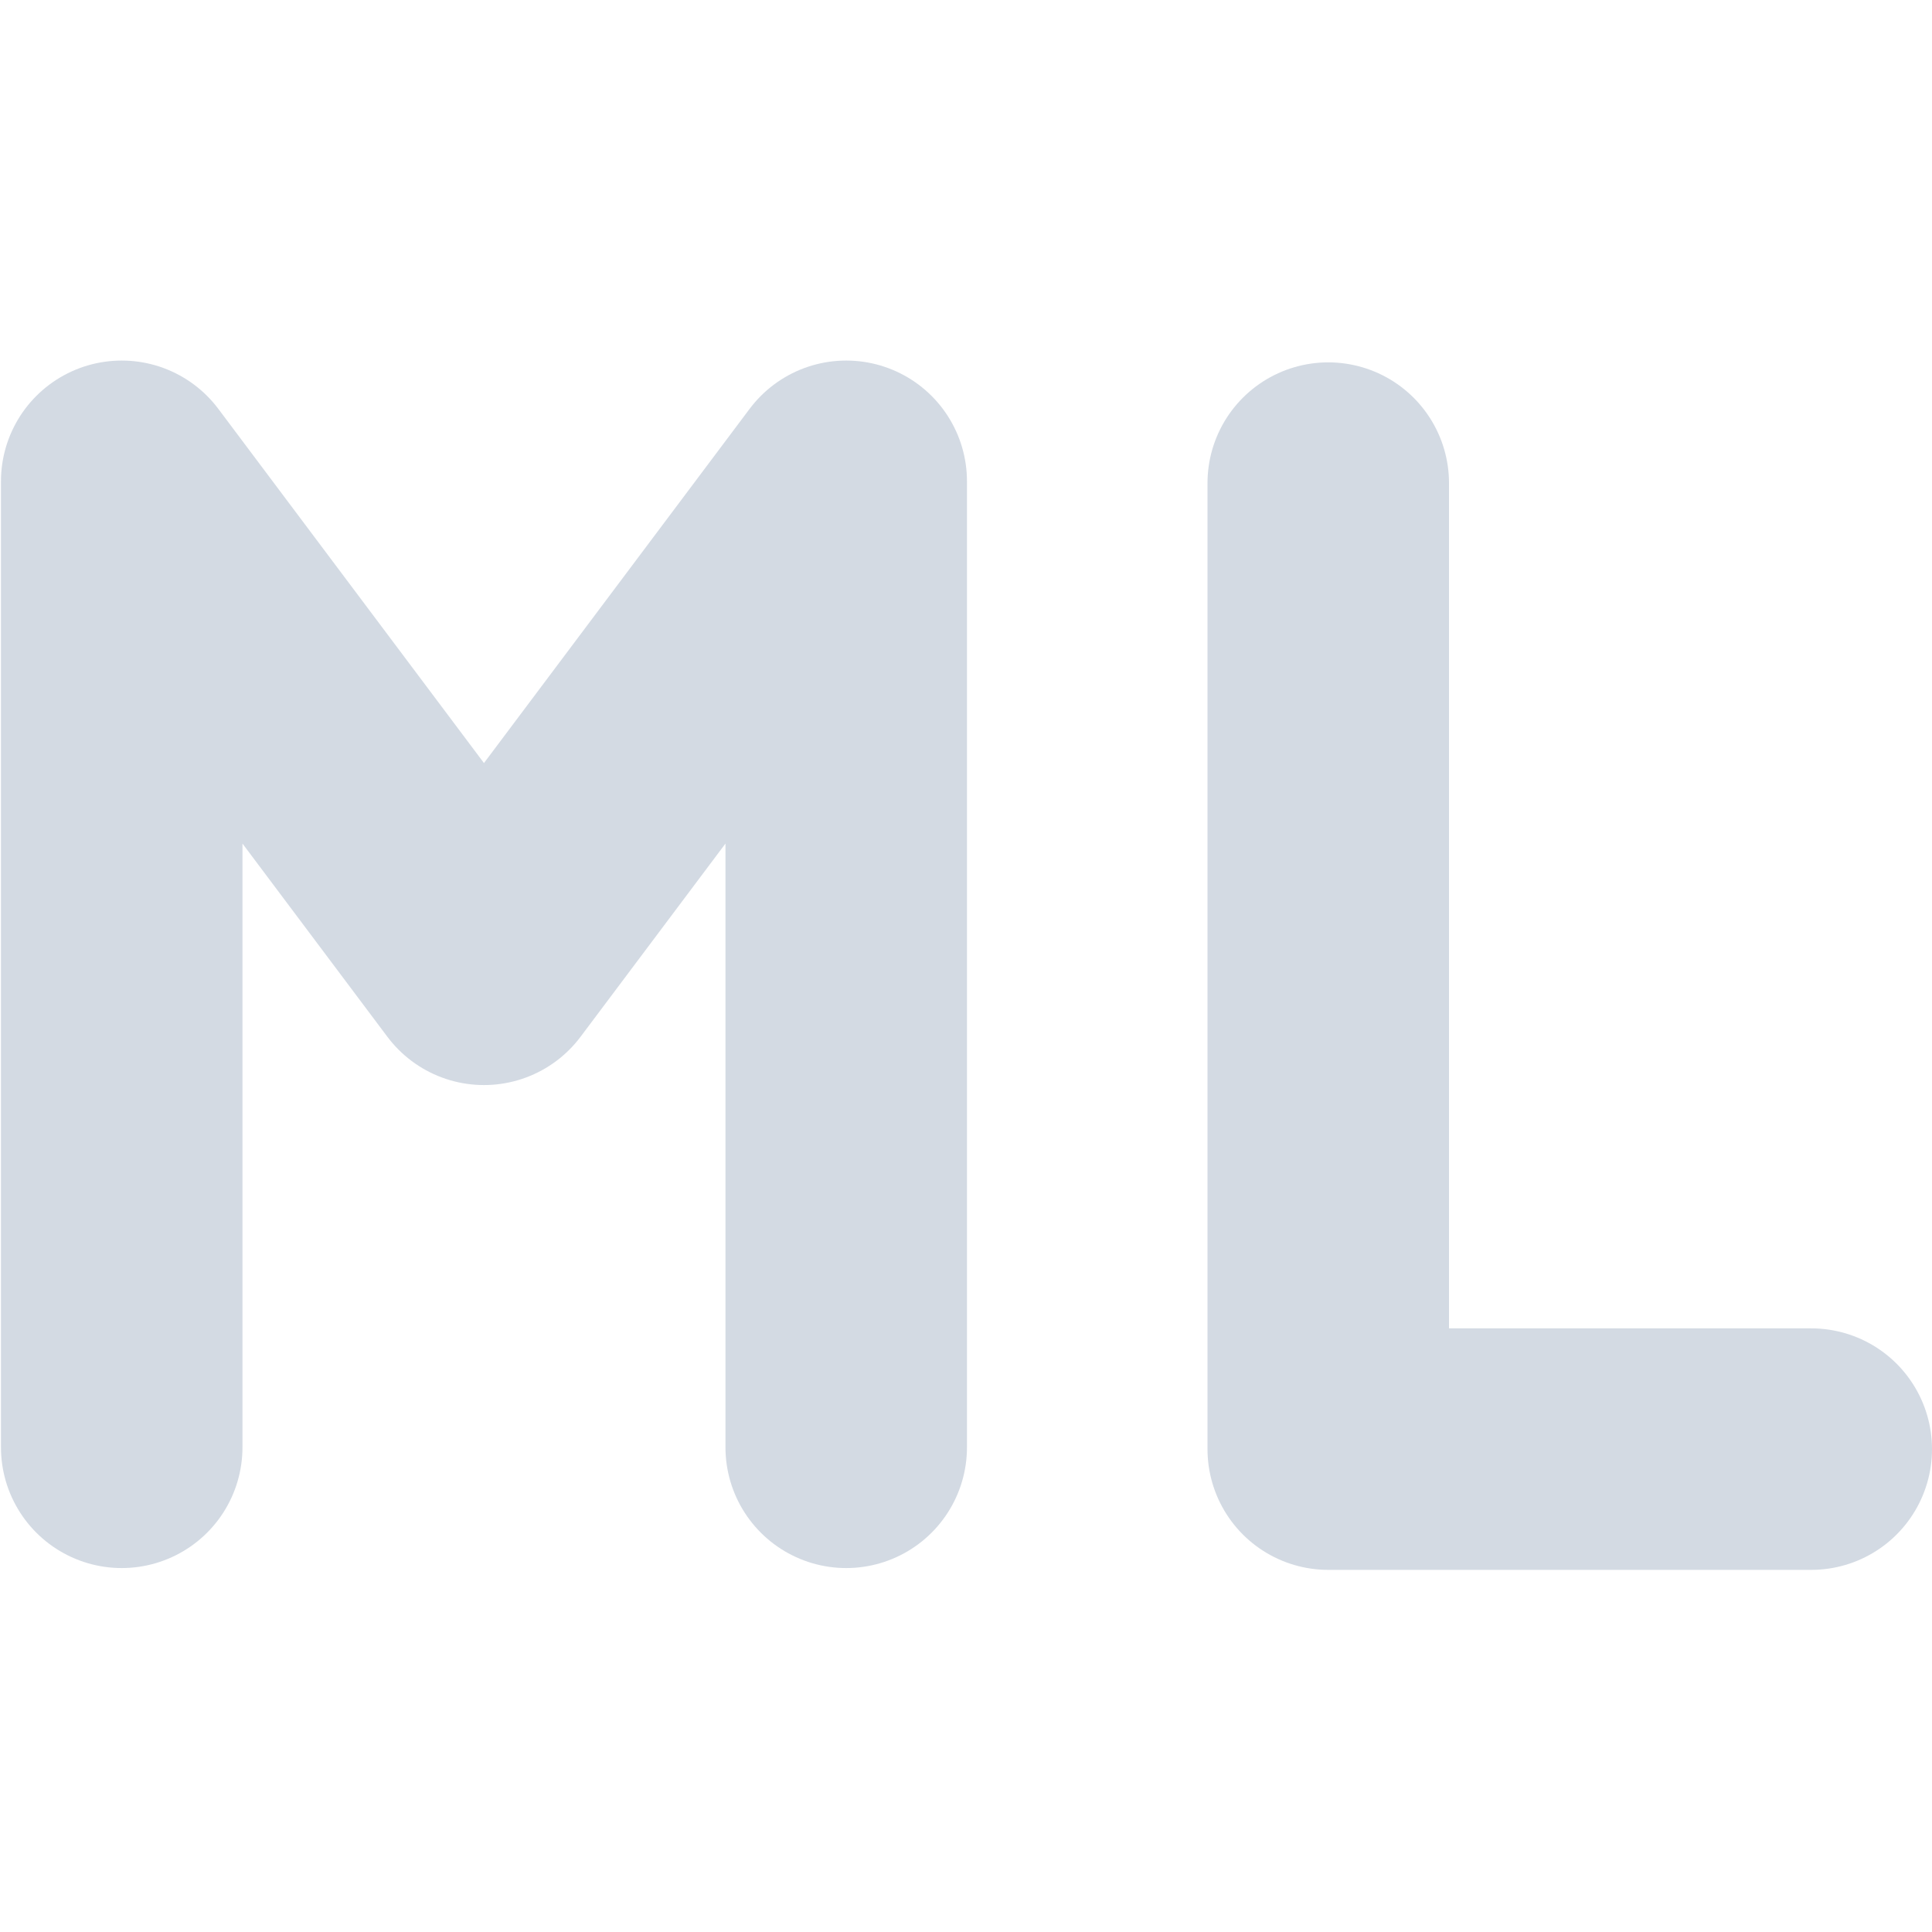
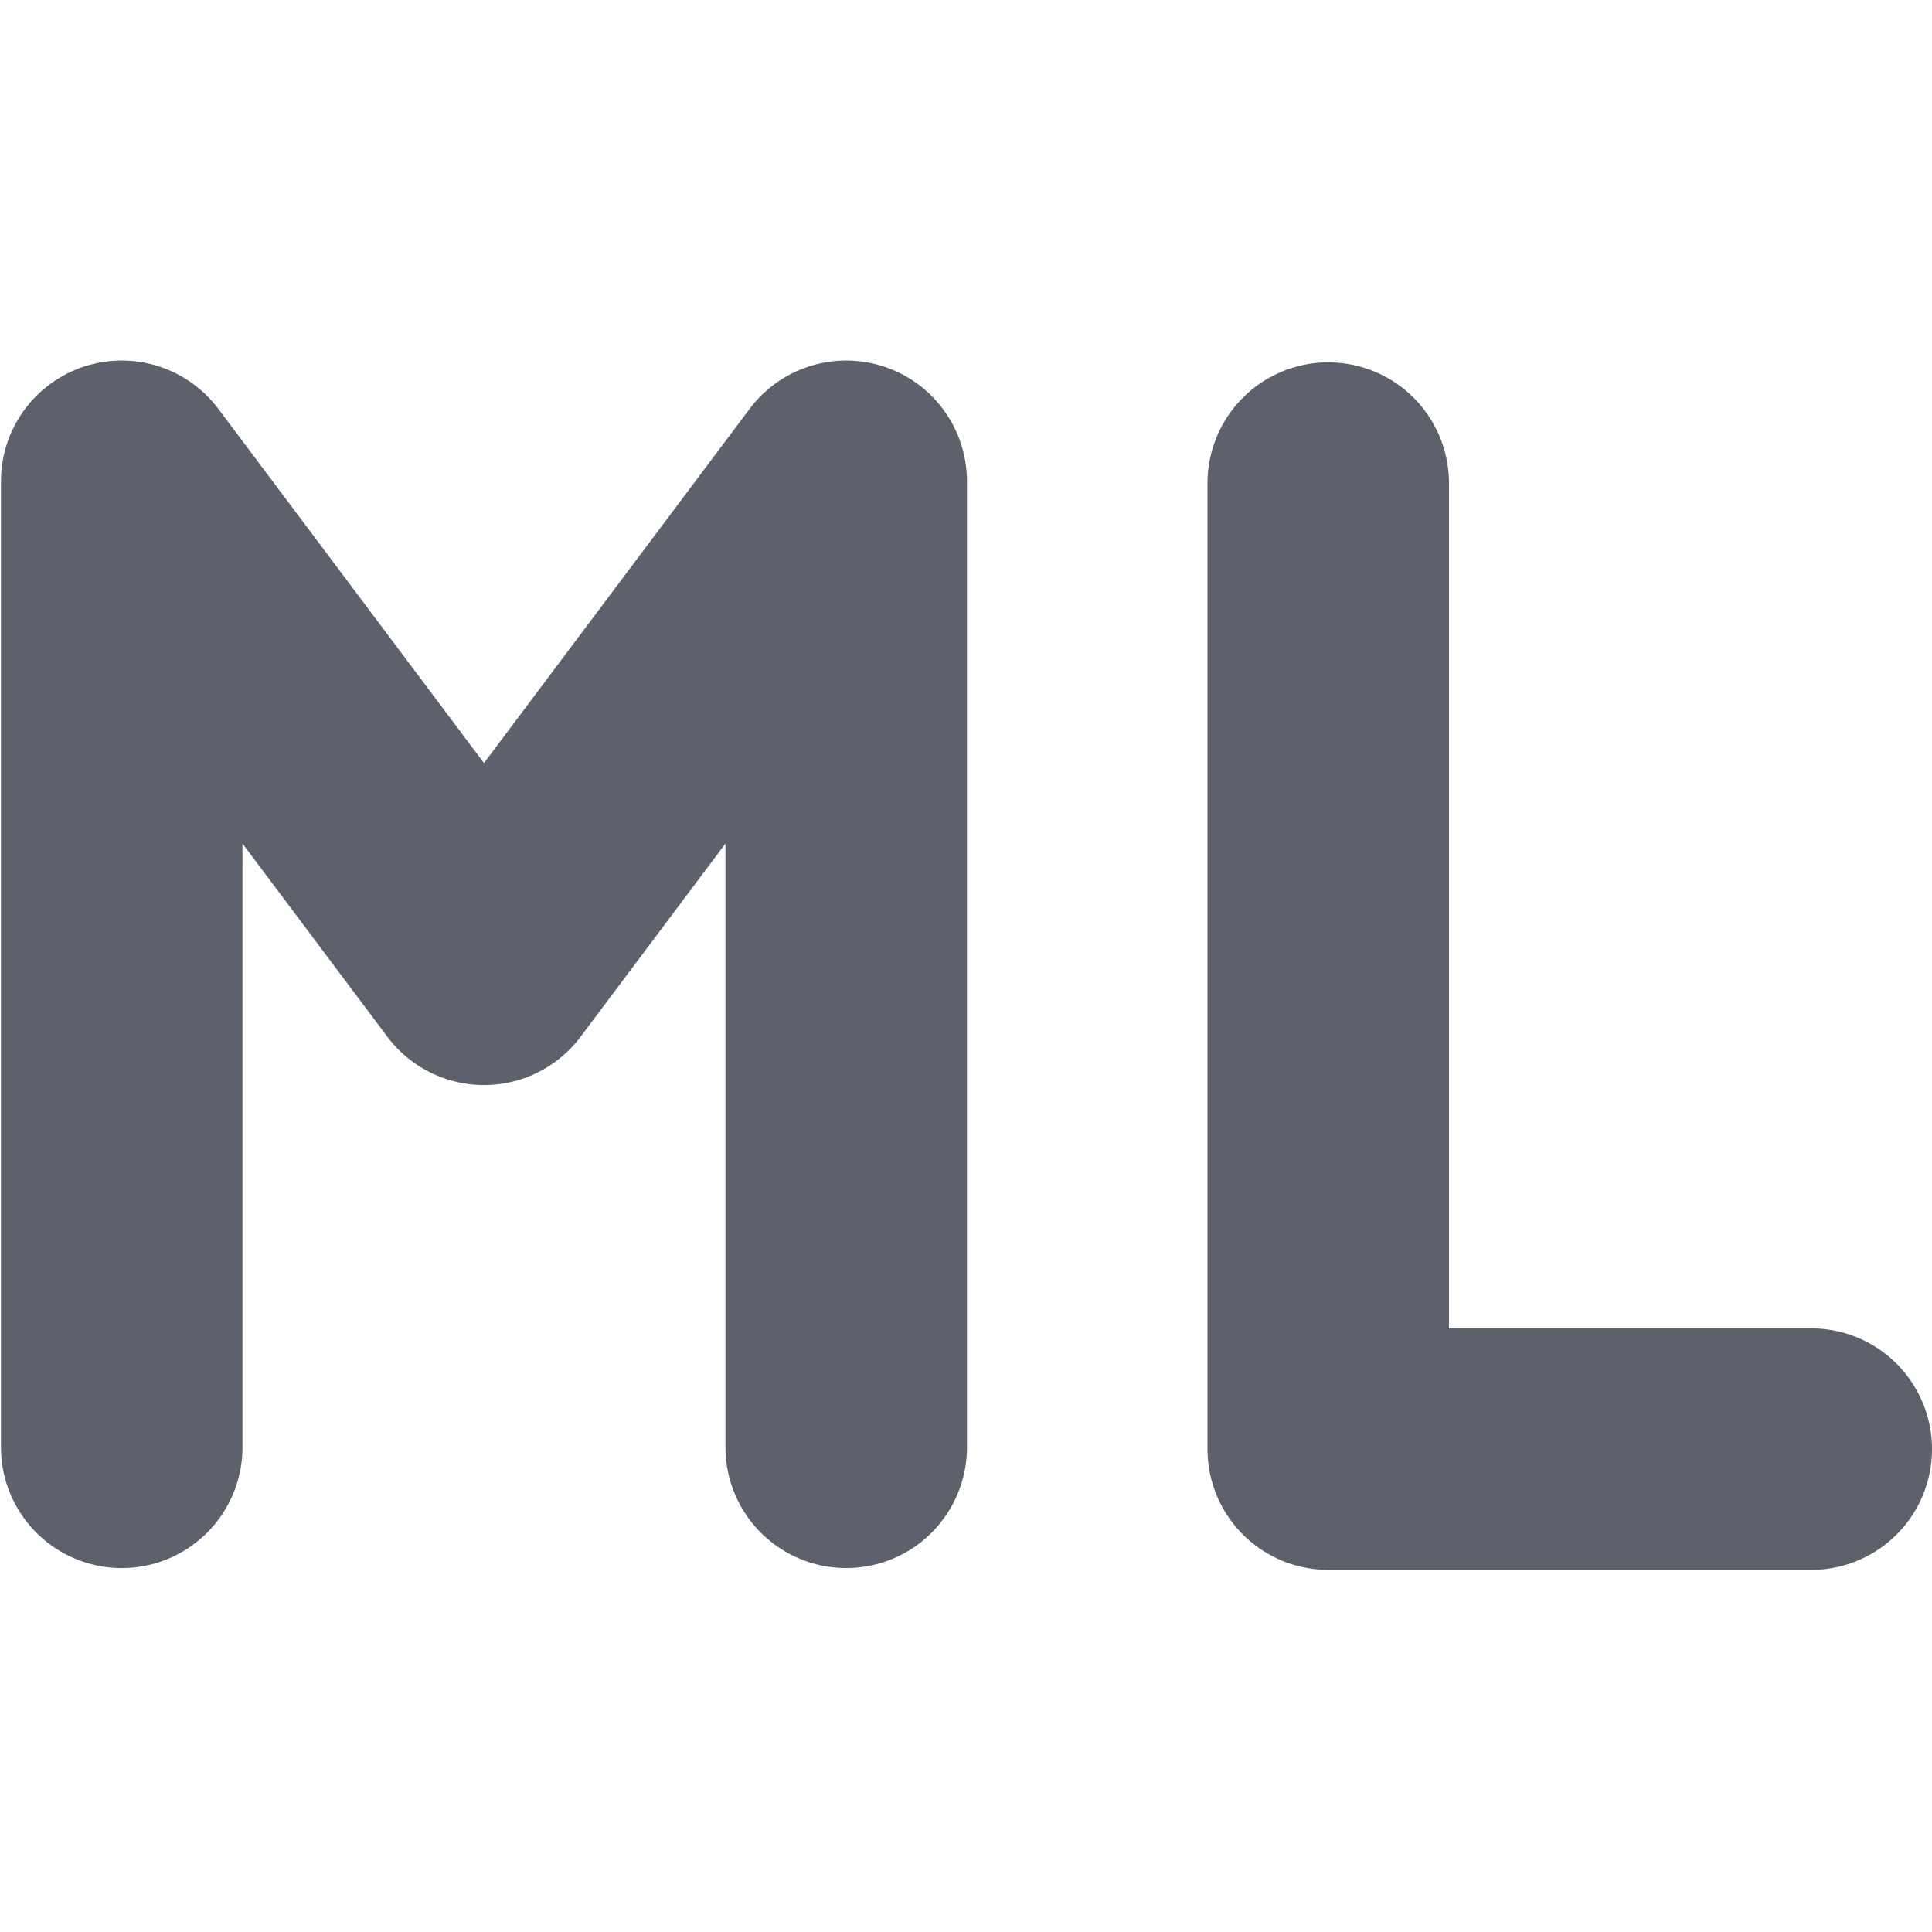
<svg xmlns="http://www.w3.org/2000/svg" width="16" height="16" viewBox="0 0 16 16" id="svg4344" version="1.1">
  <defs id="defs4346" />
  <g id="layer1" transform="translate(0,-1036.362)">
-     <path style="fill:none;stroke:#d3dae3;stroke-width:2;stroke-linecap:round;stroke-linejoin:round" d="m 7.008,1048.348 0,-8 m -6,0 3,4 3,-4 m -6,8 0,-8" id="path26" />
-     <path style="fill:none;stroke:#d3dae3;stroke-width:2;stroke-linecap:round;stroke-linejoin:round" d="m 11,1040.363 0,8 4,0 0,0" id="path24" />
+     <path style="fill:none;stroke:#5c616c;stroke-width:2;stroke-linecap:round;stroke-linejoin:round" d="m 7.008,1048.348 0,-8 m -6,0 3,4 3,-4 m -6,8 0,-8" id="path26" />
+     <path style="fill:none;stroke:#5c616c;stroke-width:2;stroke-linecap:round;stroke-linejoin:round" d="m 11,1040.363 0,8 4,0 0,0" id="path24" />
  </g>
</svg>
